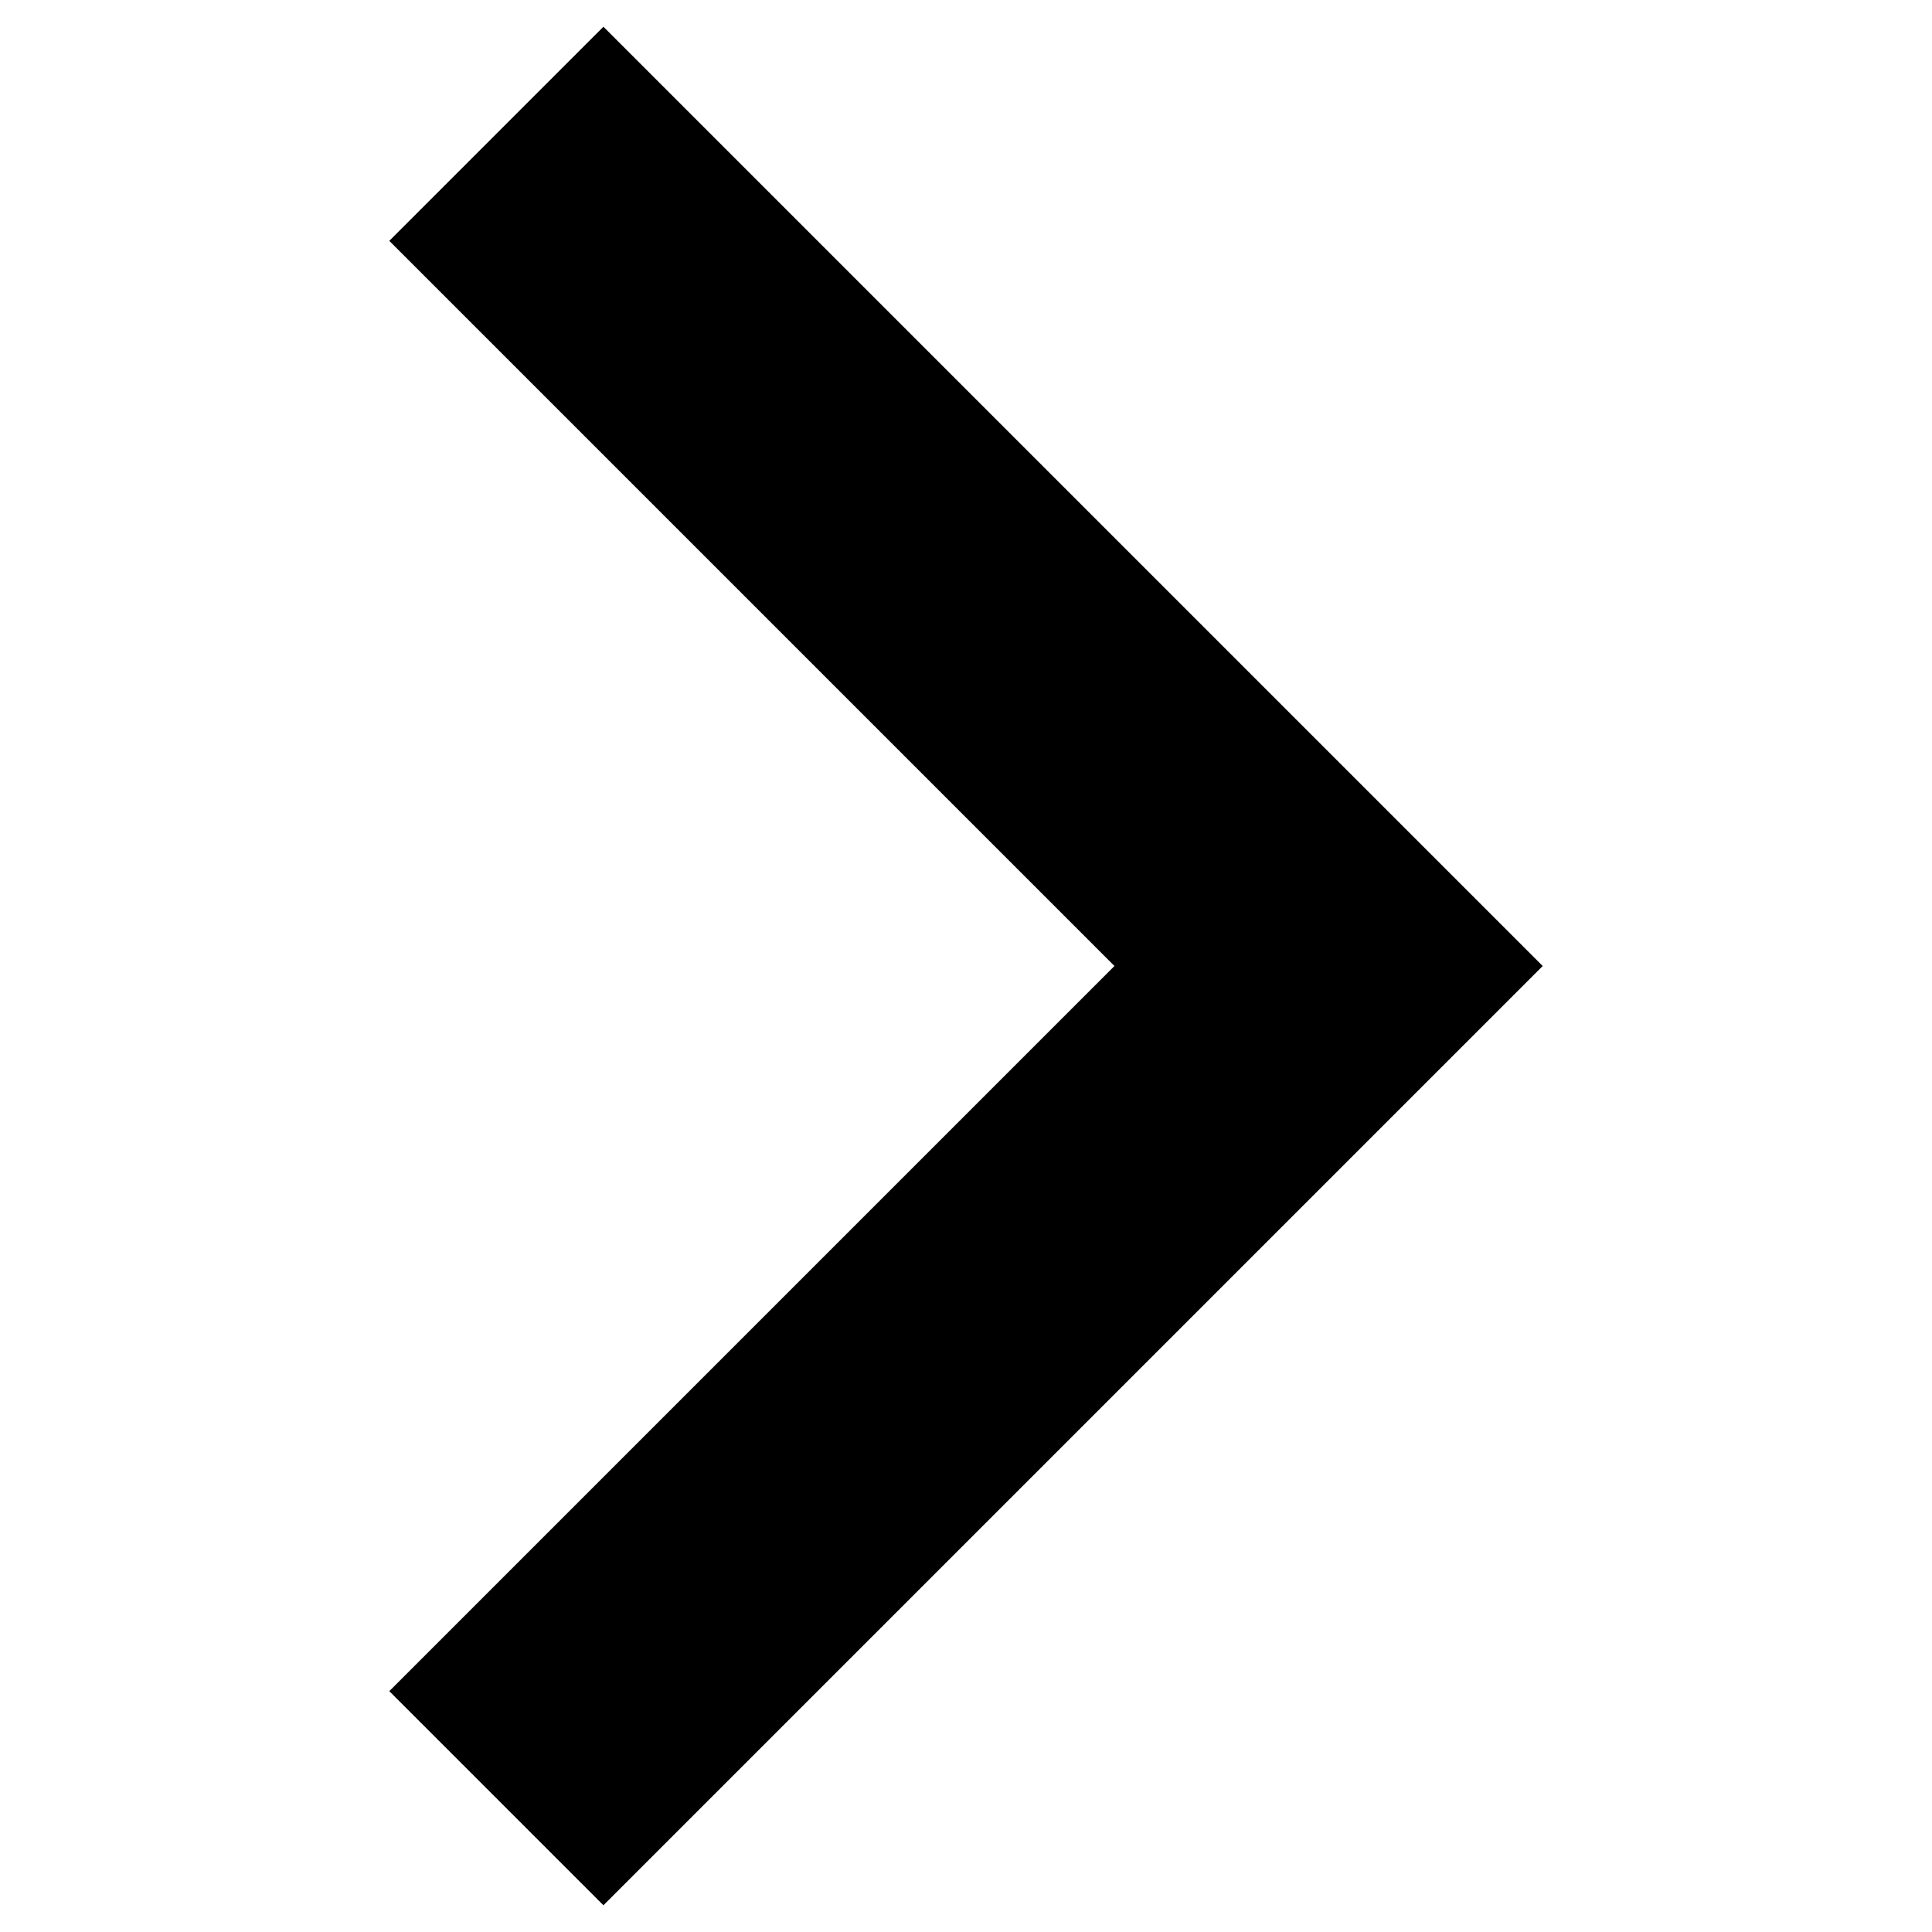
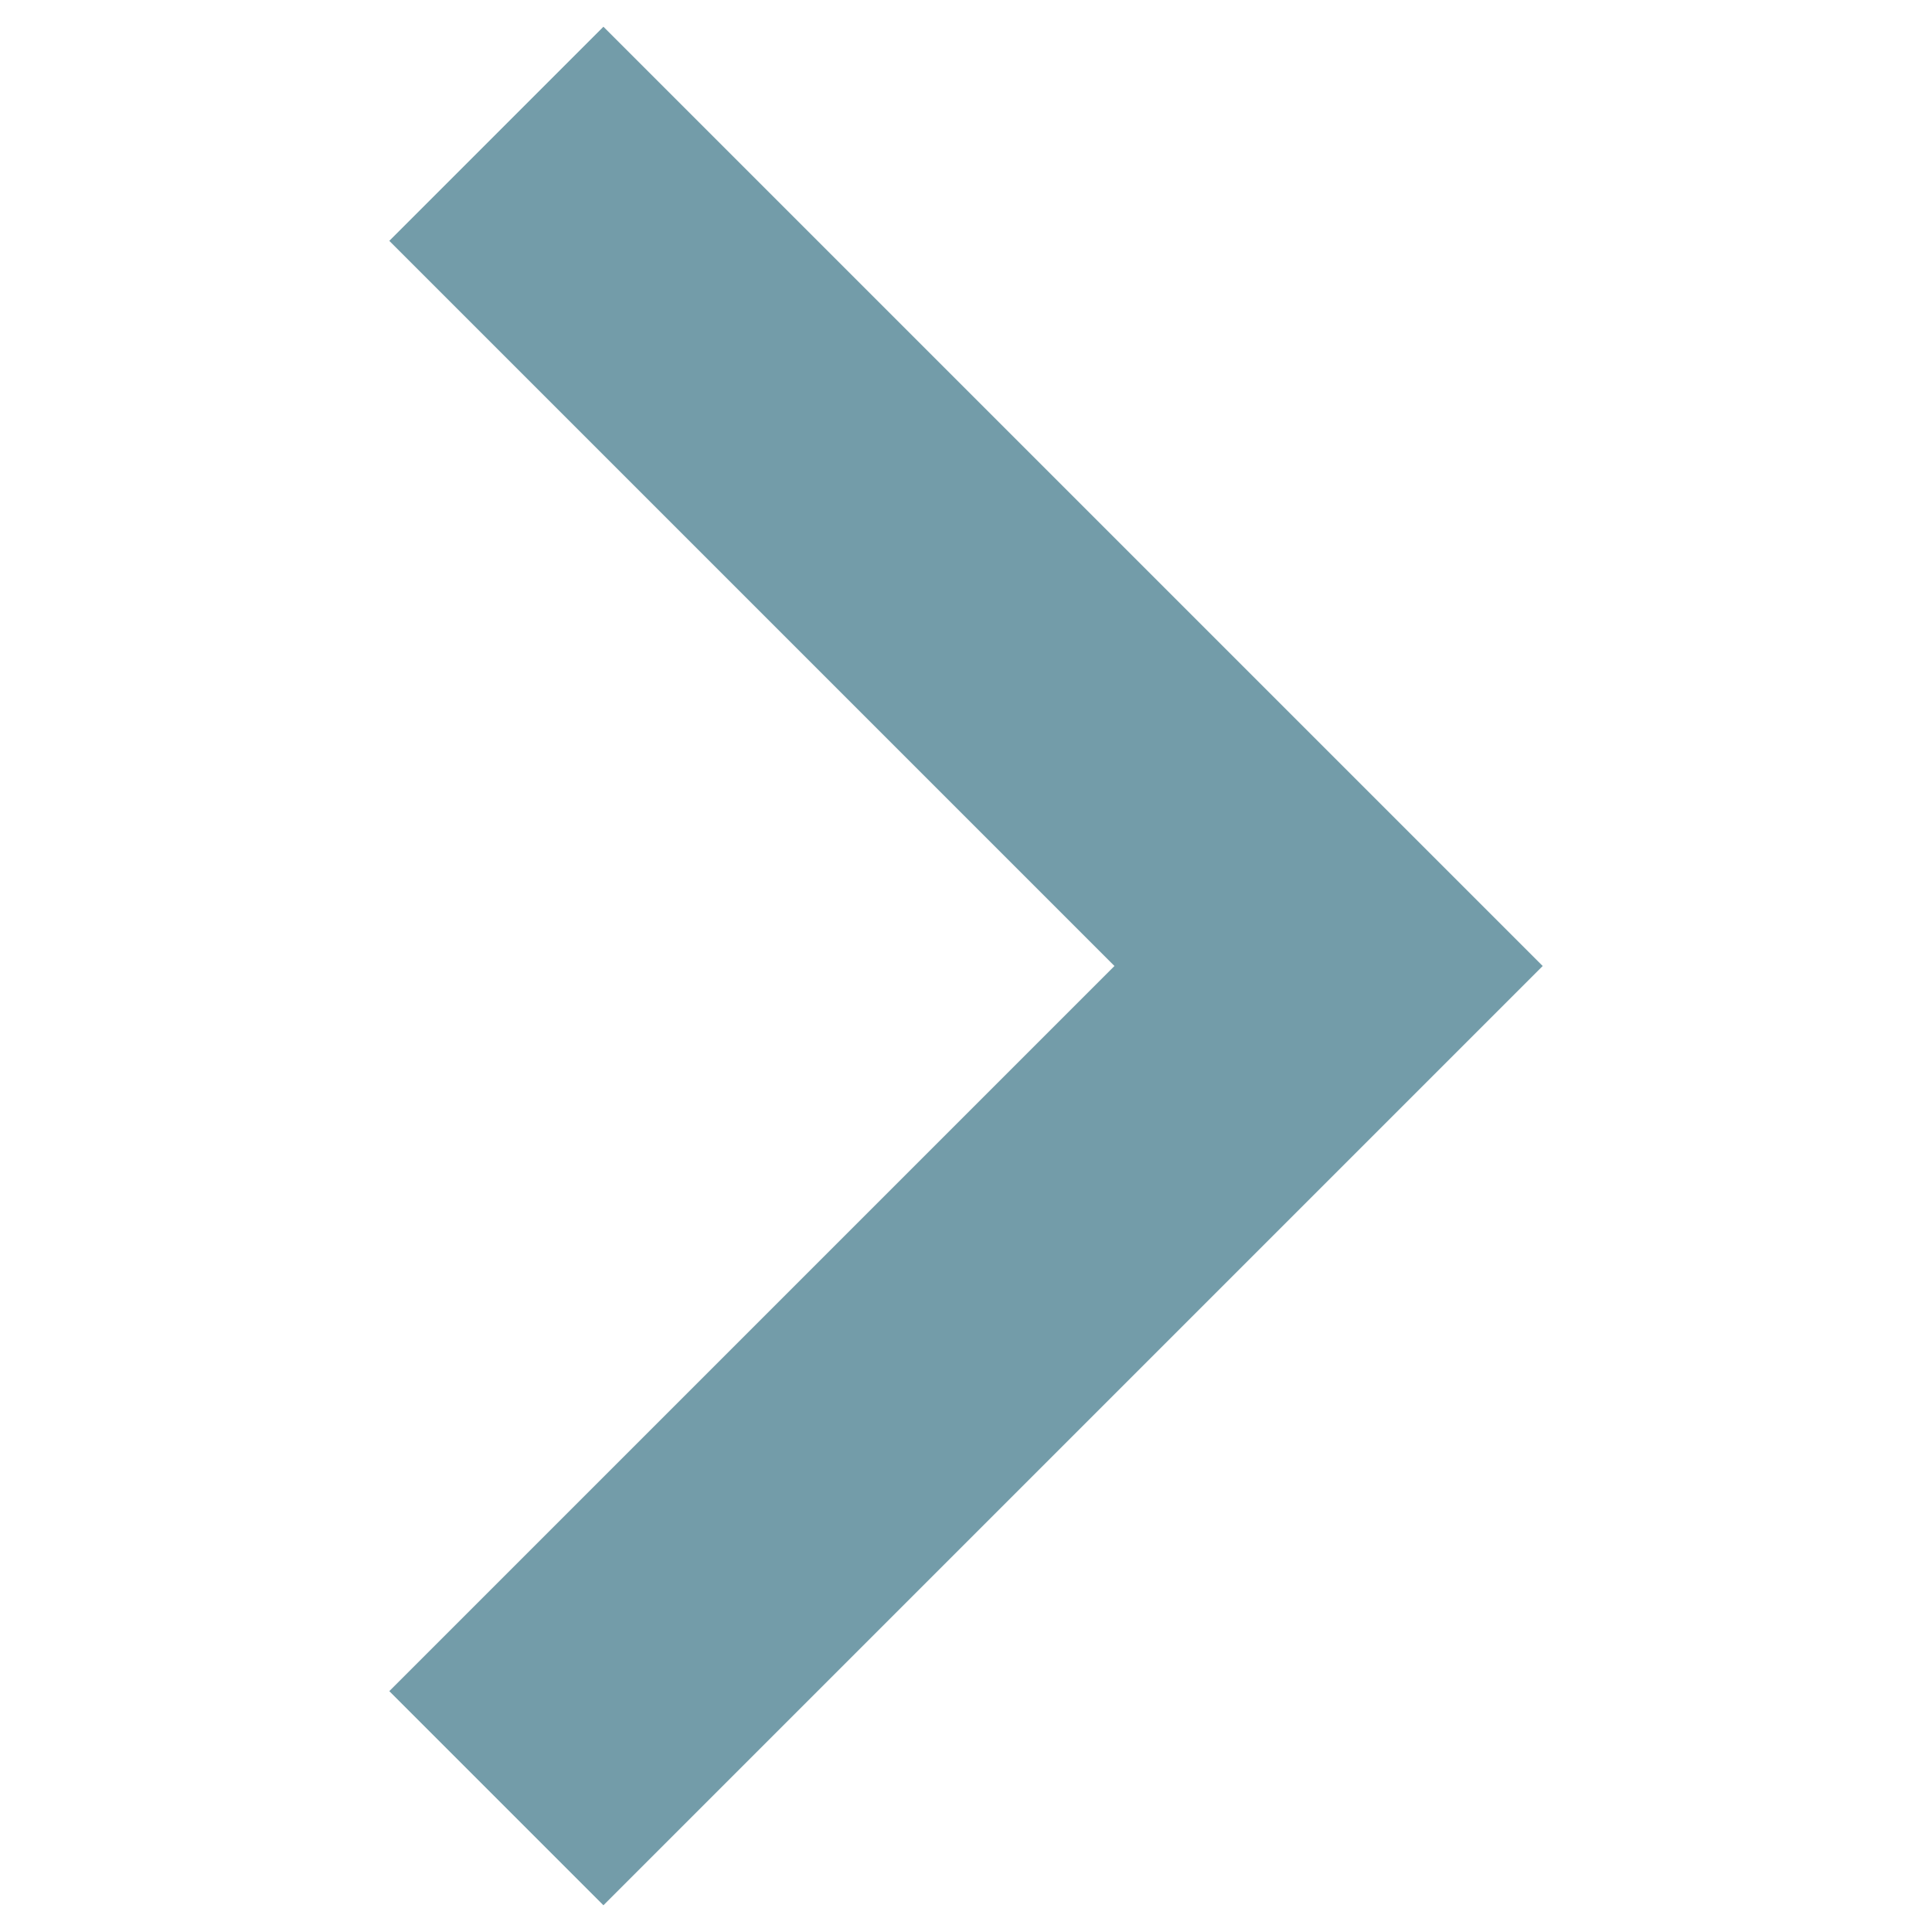
<svg xmlns="http://www.w3.org/2000/svg" id="Layer_1" data-name="Layer 1" viewBox="0 0 60 60">
  <defs>
    <style>
      .cls-1 {
-         fill: #000;
+         fill: #739ca9;
        stroke-width: 0px;
      }
    </style>
  </defs>
  <polygon class="cls-1" points="12.09 7.48 18.74 .83 47.91 30 18.74 59.17 12.09 52.52 34.61 30 12.09 7.48" />
</svg>
